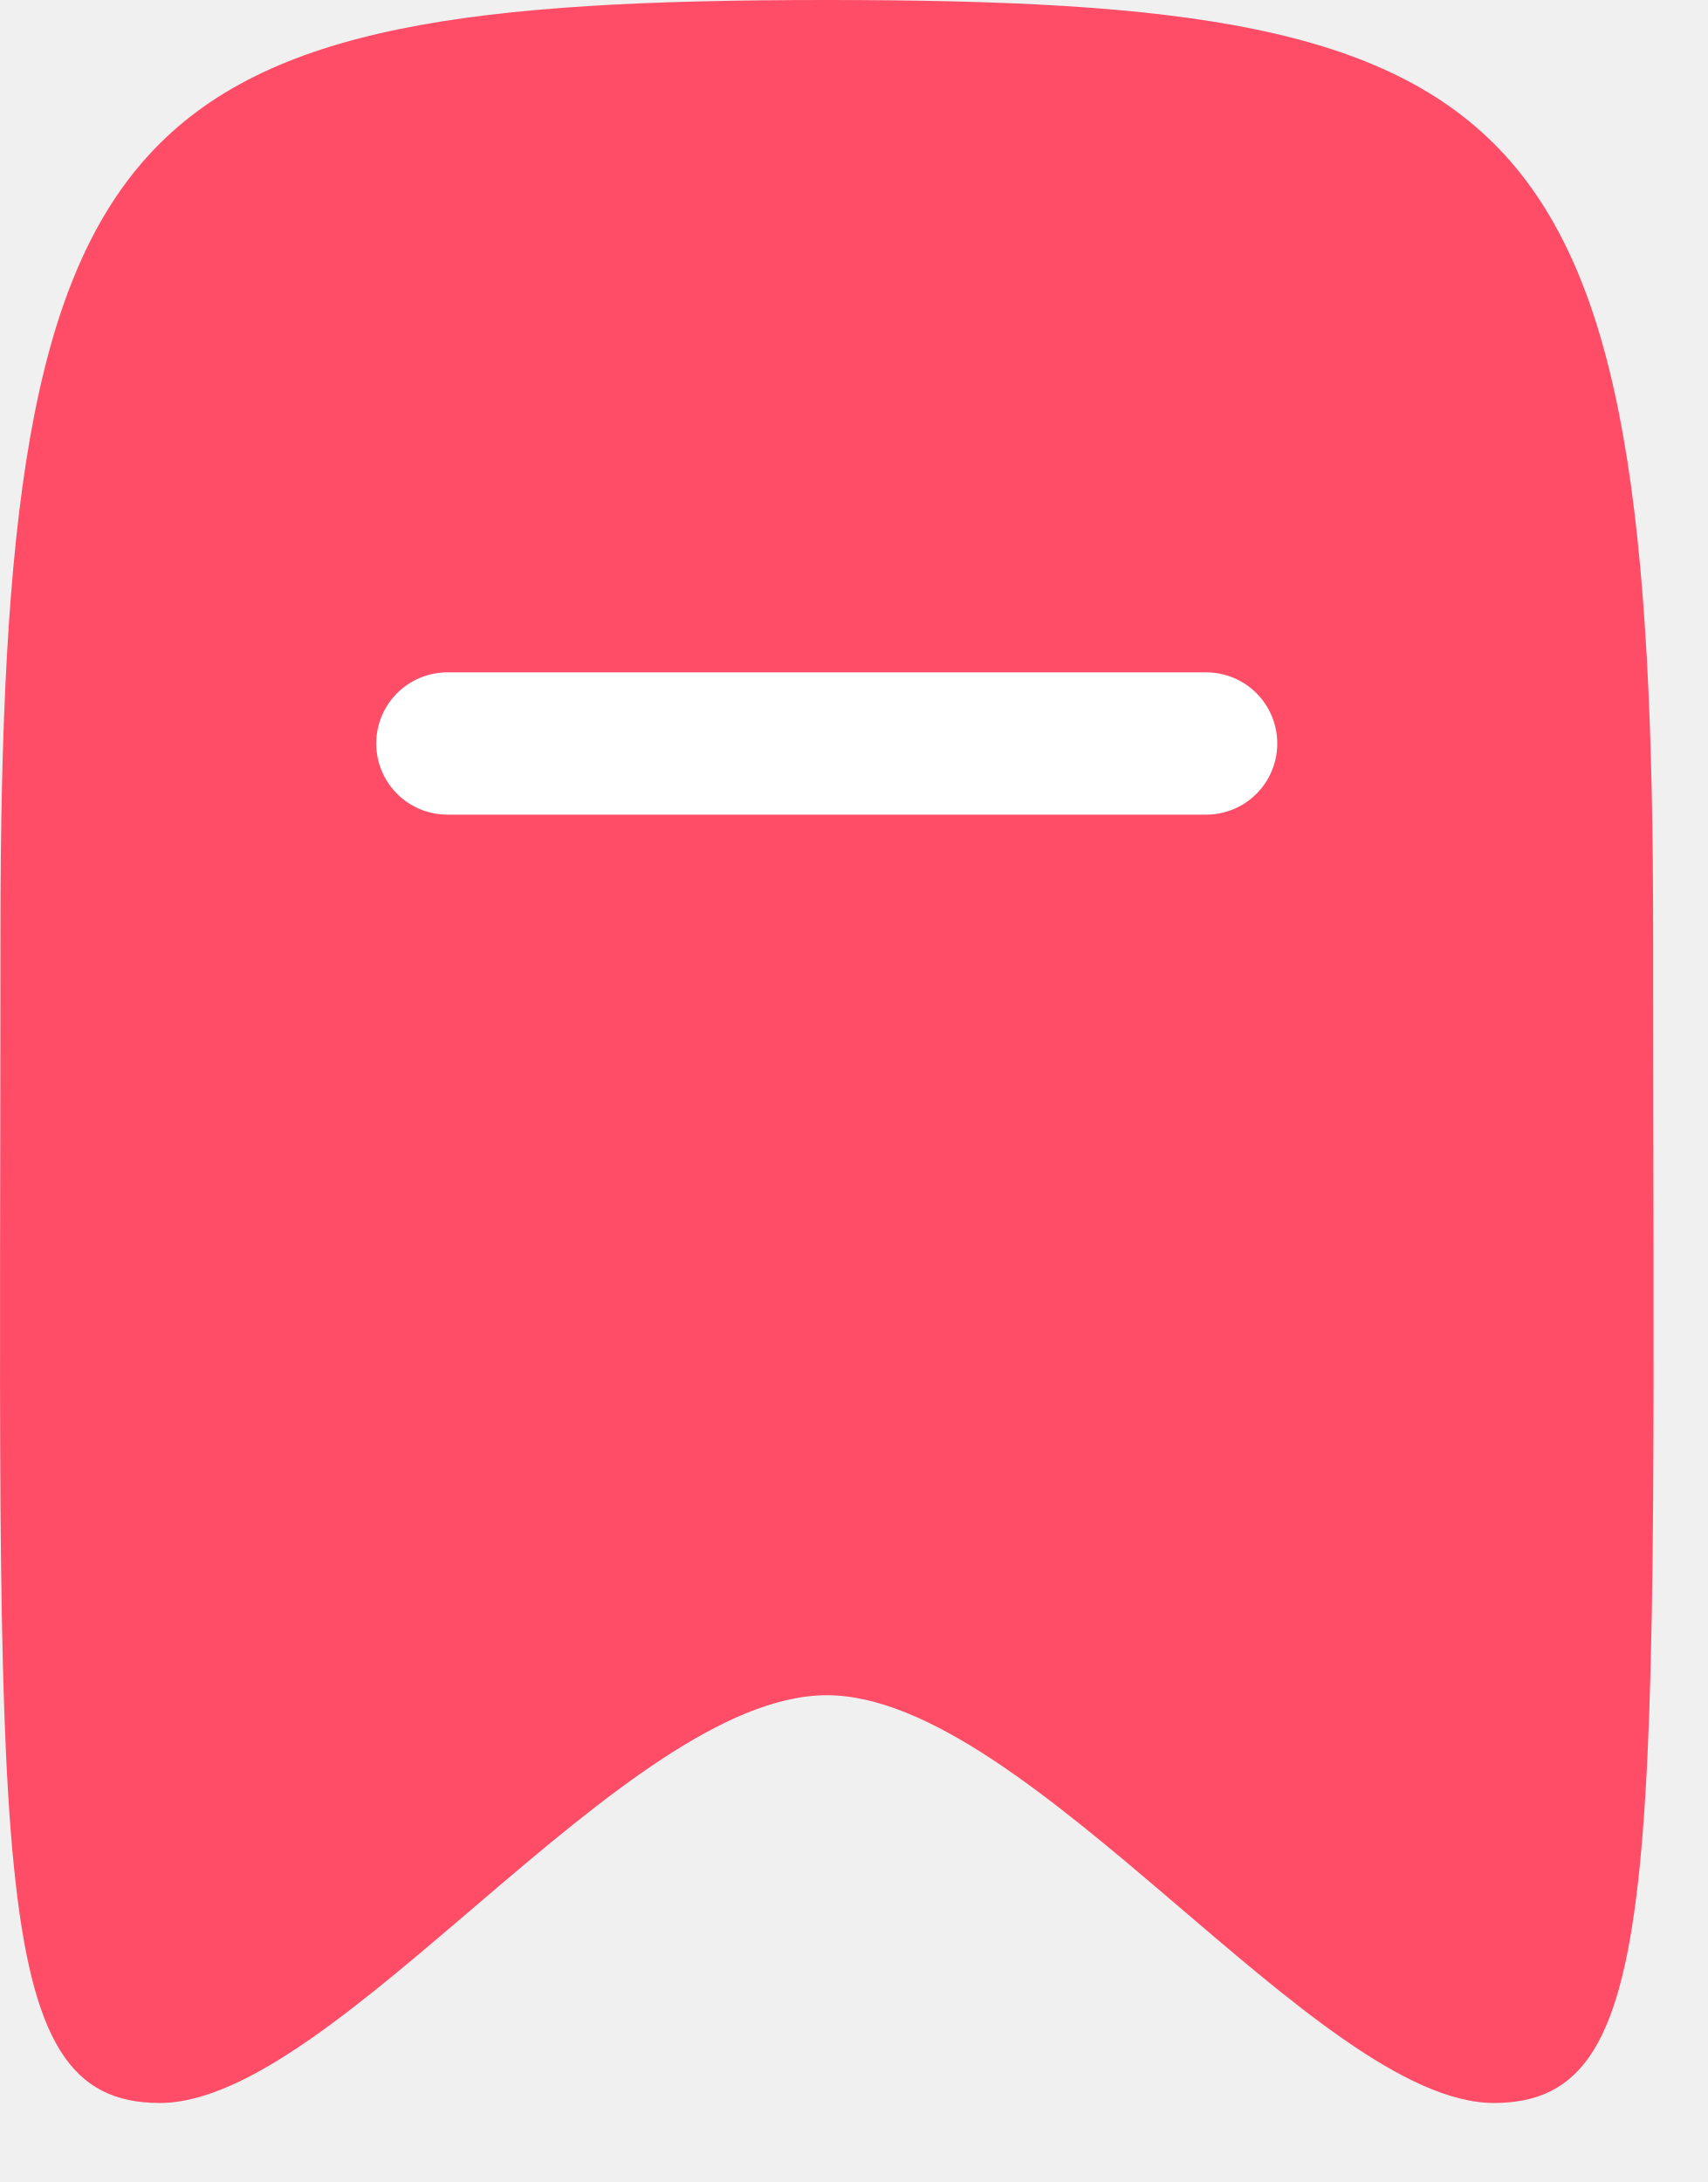
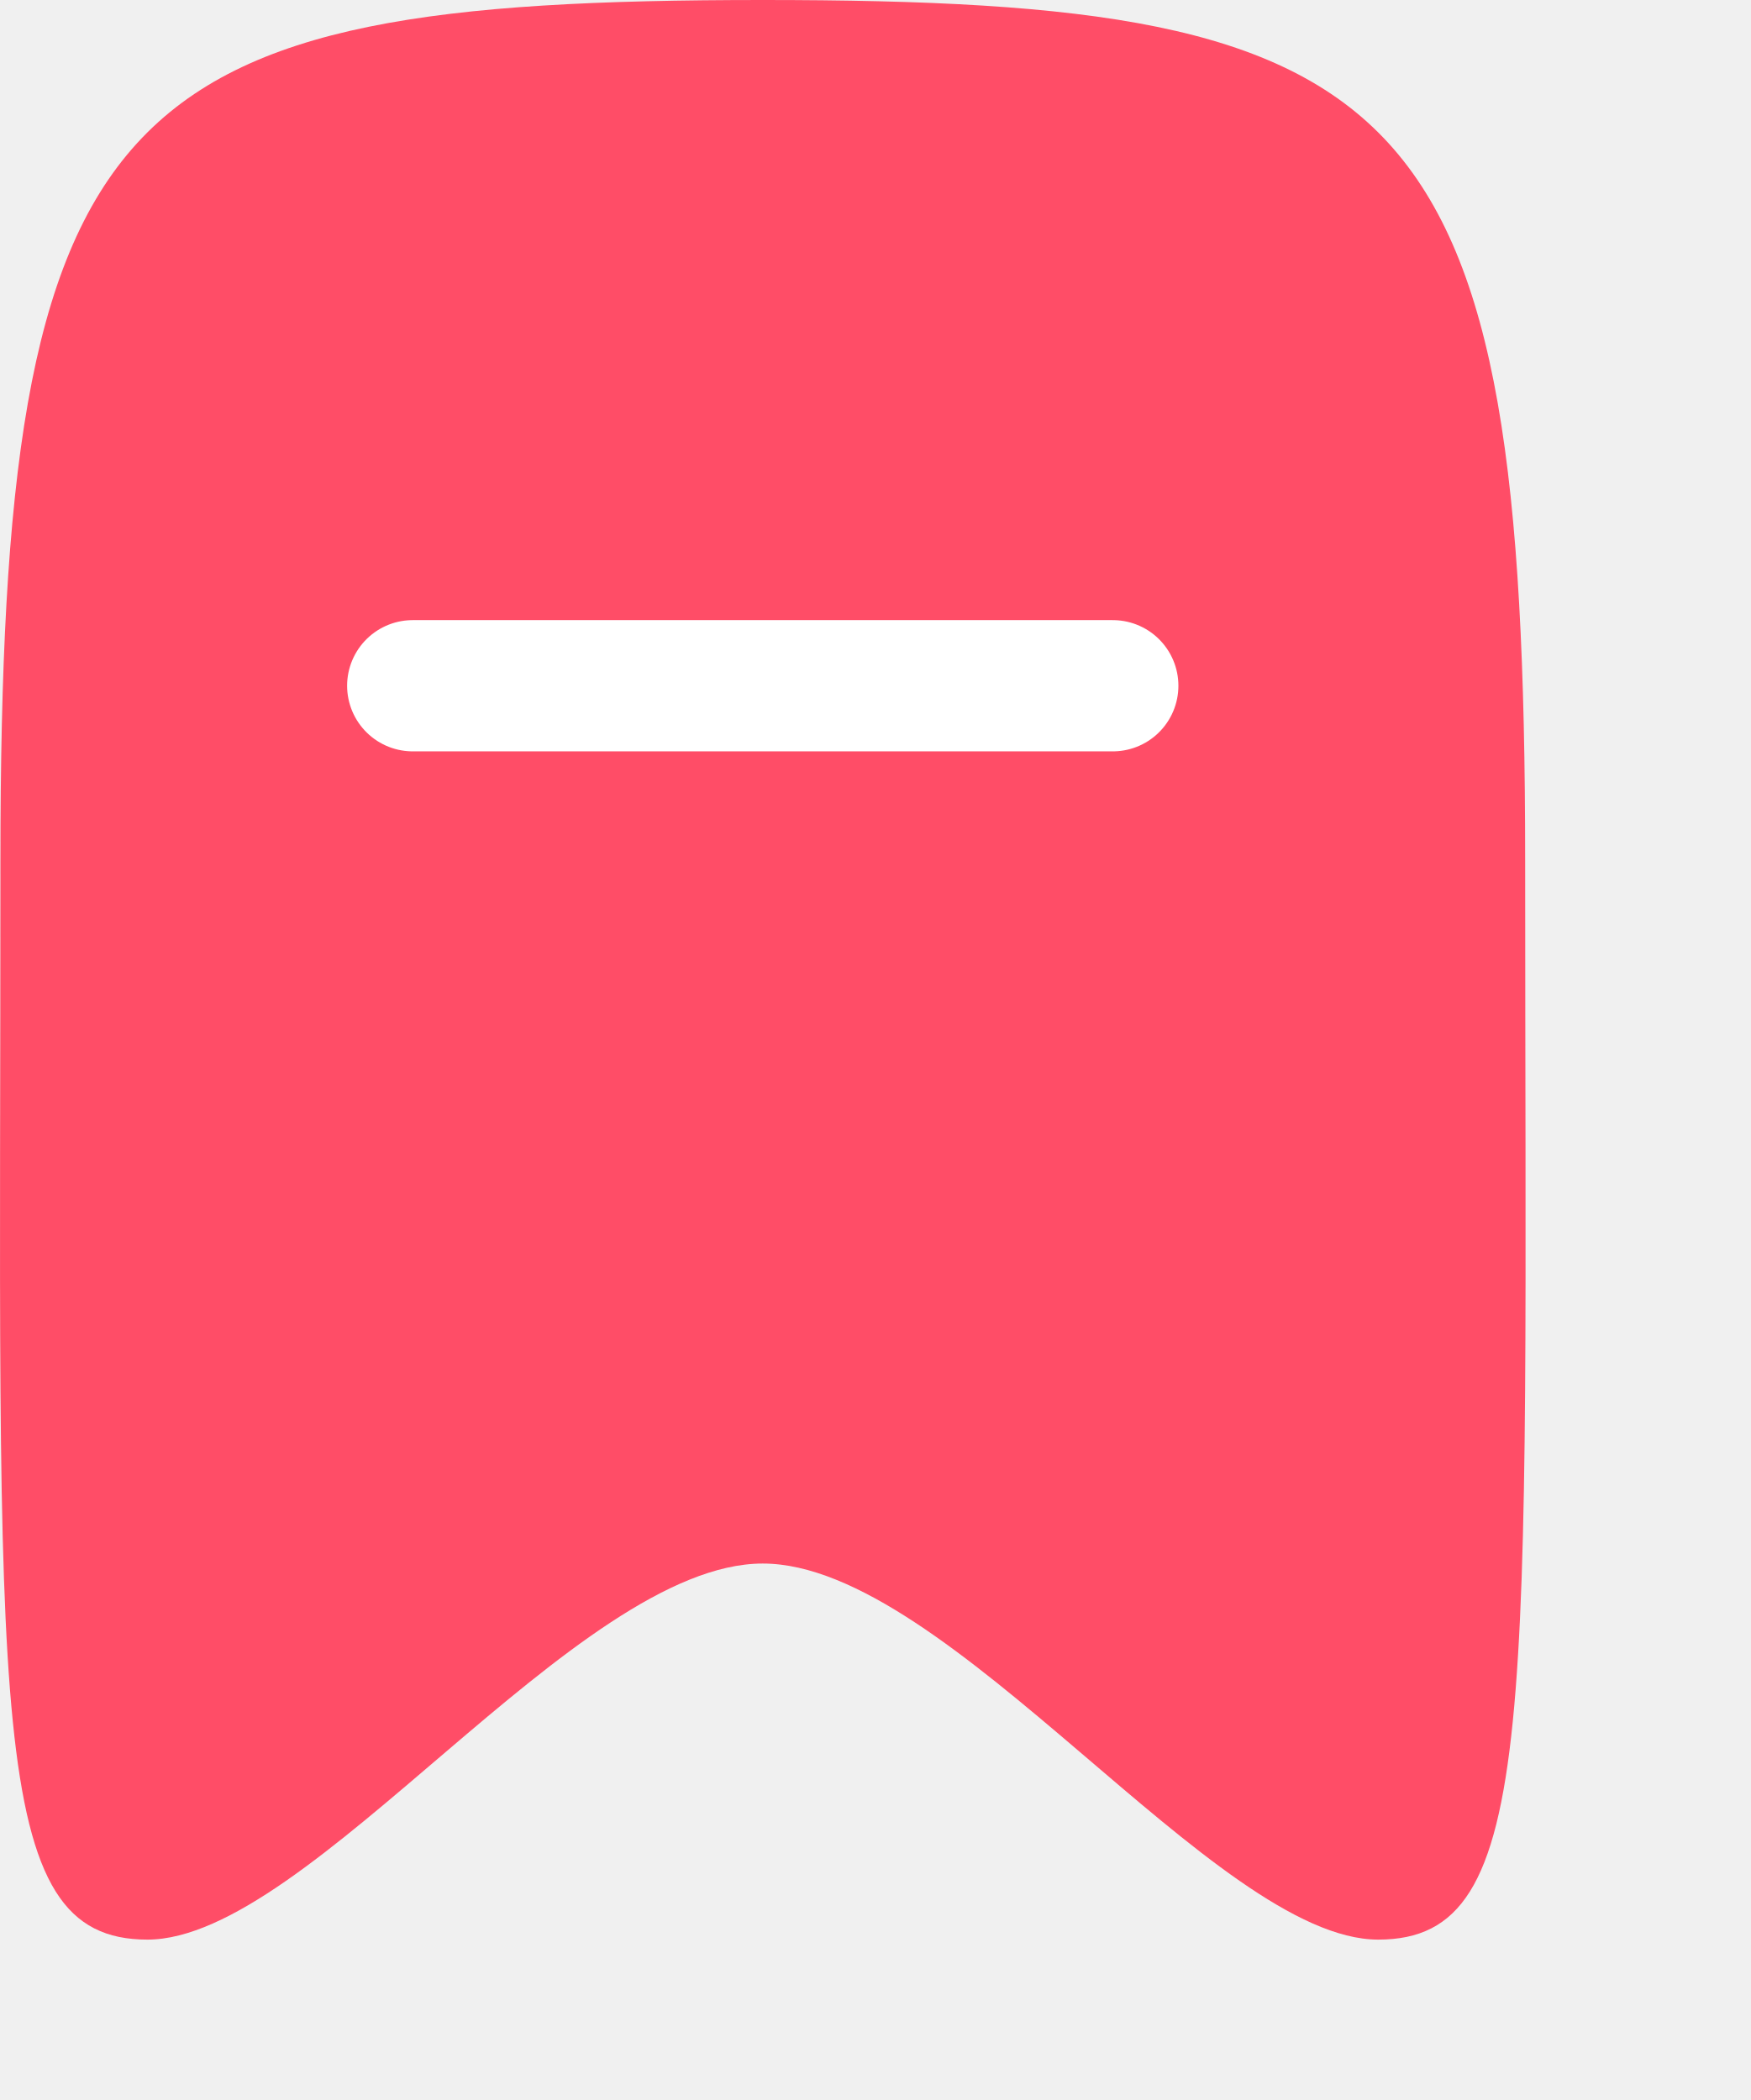
- <svg xmlns="http://www.w3.org/2000/svg" width="18" height="23" viewBox="0 0 18 23" fill="none">
+ <svg xmlns="http://www.w3.org/2000/svg" width="20" height="24" viewBox="0 0 20 24" fill="none">
  <path fill-rule="evenodd" clip-rule="evenodd" d="M8.715 0C1.264 0 0.005 1.087 0.005 9.834C0.005 19.626 -0.178 22.167 1.684 22.167C3.545 22.167 6.584 17.869 8.715 17.869C10.847 17.869 13.886 22.167 15.747 22.167C17.609 22.167 17.426 19.626 17.426 9.834C17.426 1.087 16.167 0 8.715 0Z" fill="#FF4D67" />
  <path fill-rule="evenodd" clip-rule="evenodd" d="M4.716 7.837H12.714Z" fill="white" />
  <path fill-rule="evenodd" clip-rule="evenodd" d="M4.716 7.837H12.714Z" fill="#FF6767" fill-opacity="0.2" />
  <path d="M4.716 7.837H12.714" stroke="white" stroke-width="1.5" stroke-linecap="round" stroke-linejoin="round" />
</svg>
